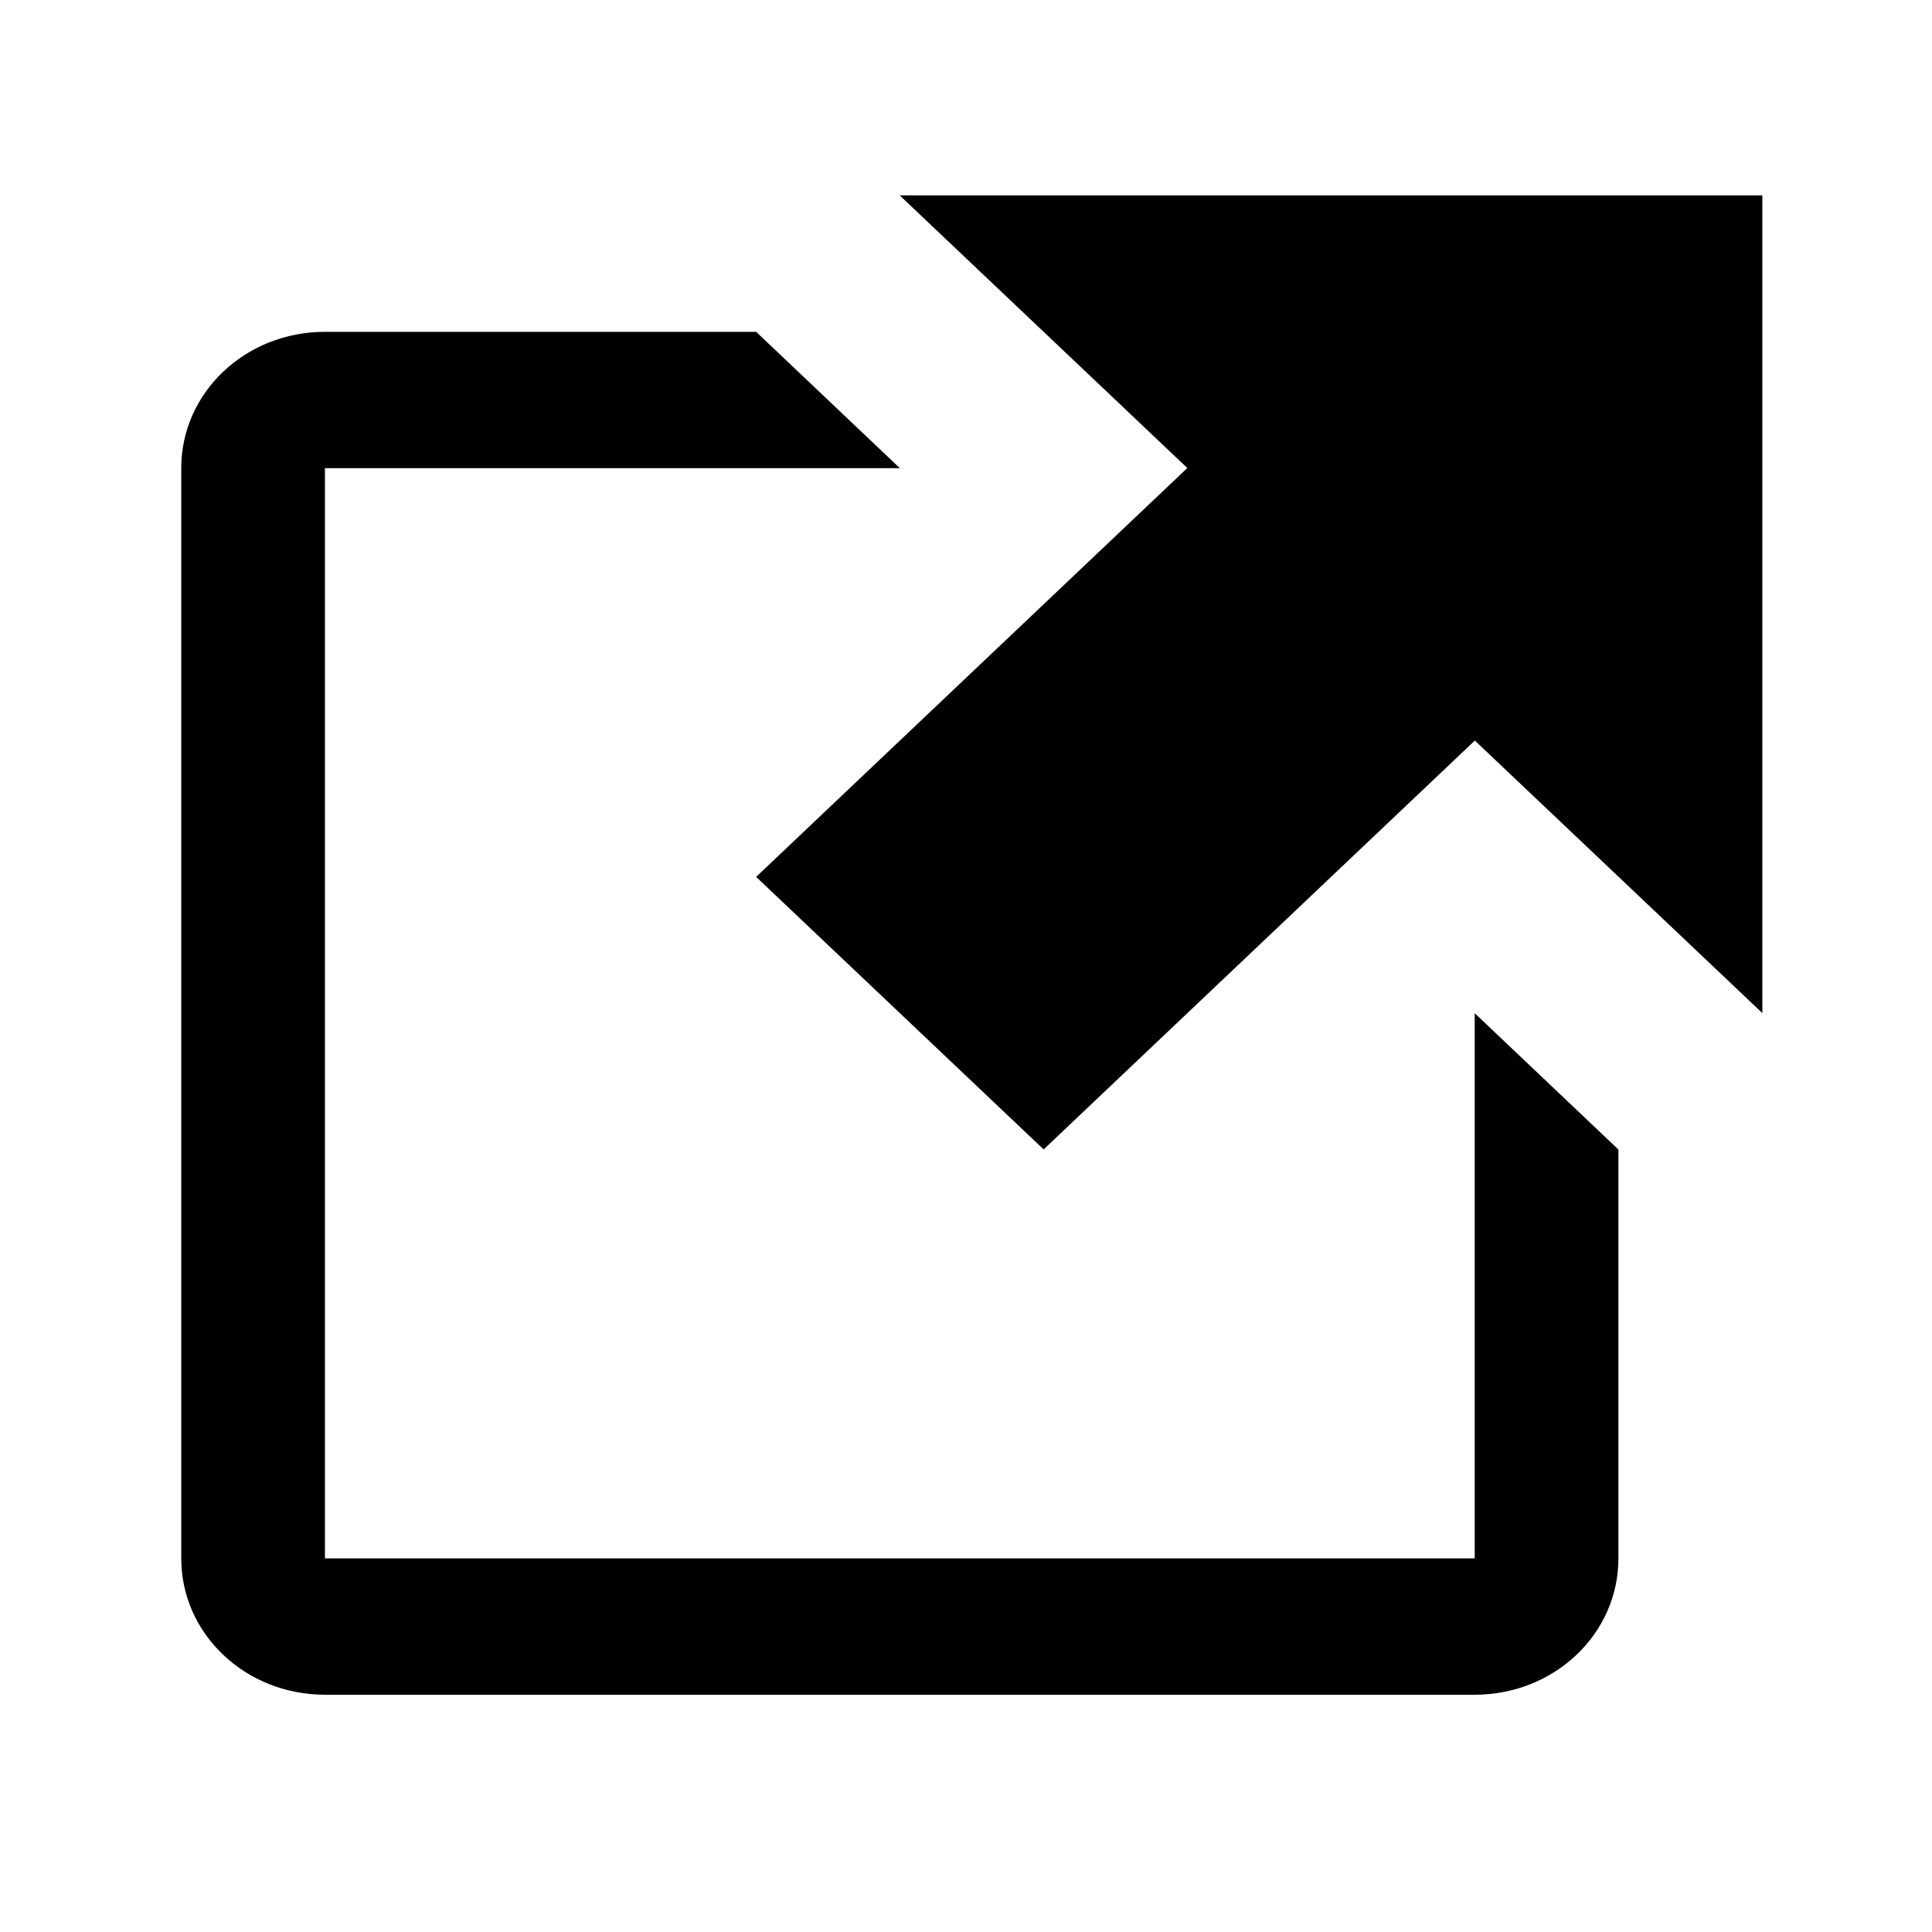
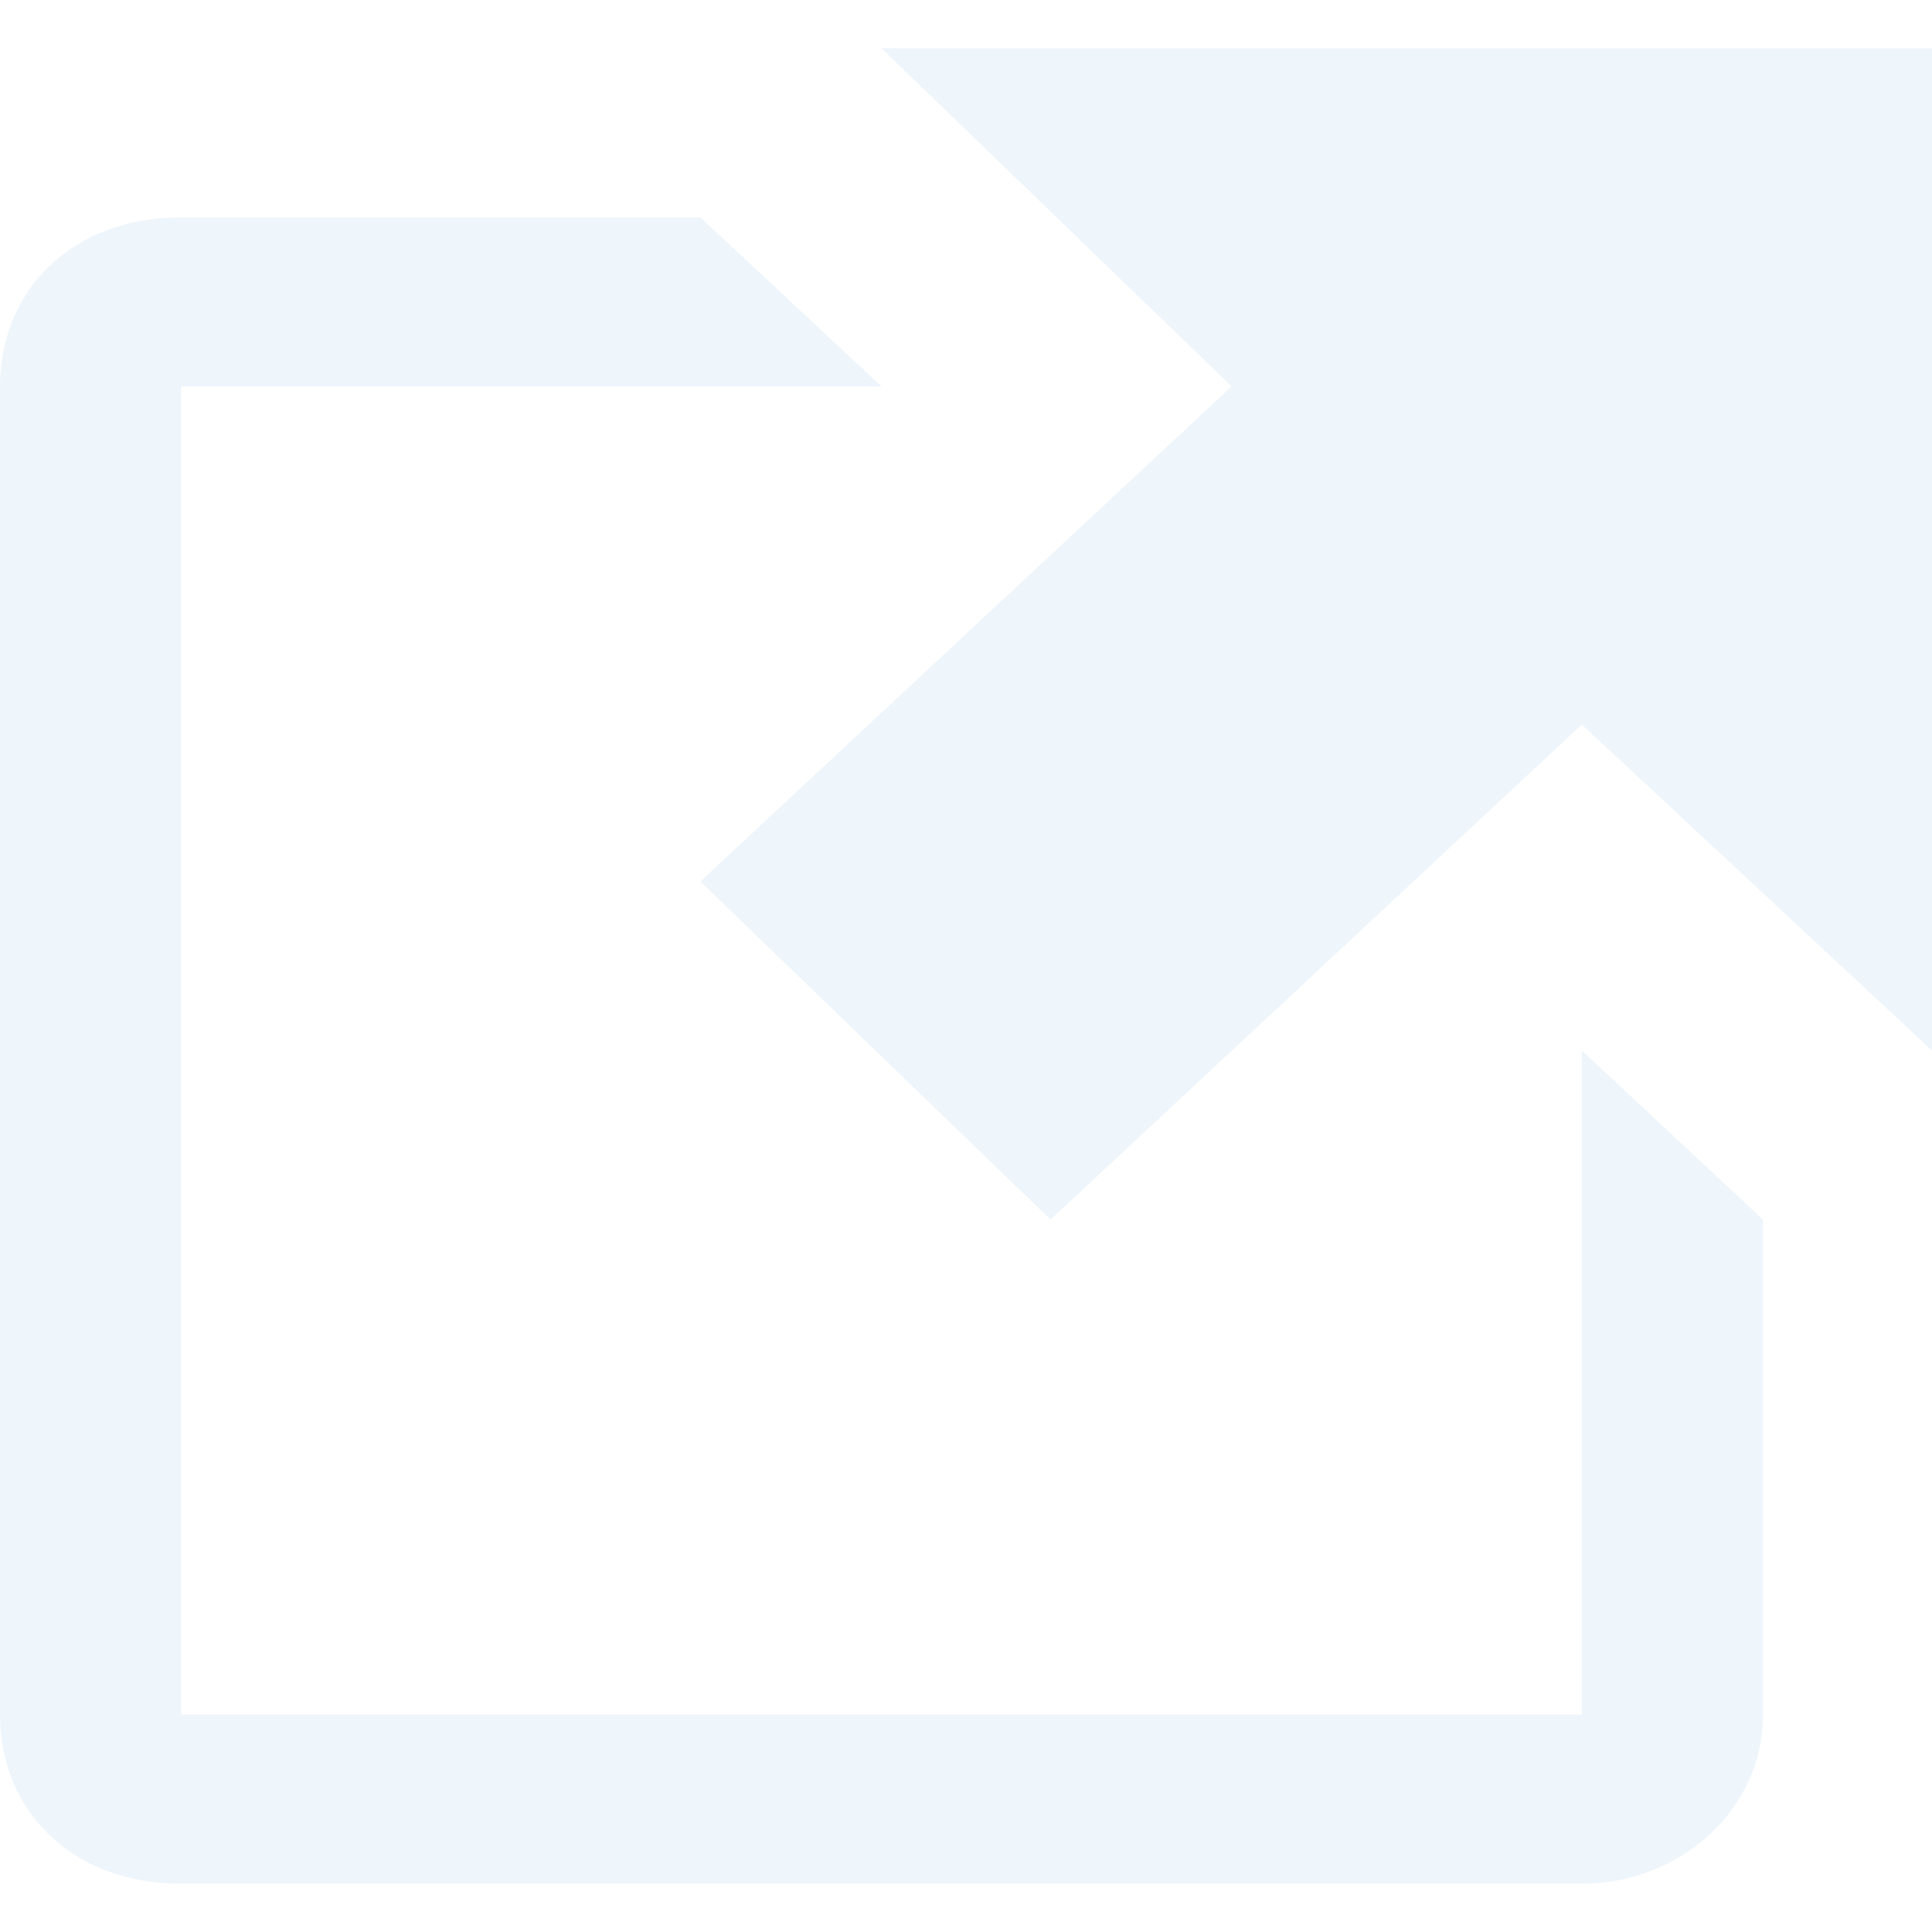
- <svg xmlns="http://www.w3.org/2000/svg" height="16" width="16" version="1.1">
-   <path d="m7.452 1.619 2.381 2.257-3.571 3.386 2.381 2.257 3.571-3.386 2.381 2.257v-6.772h-7.142zm-4.761 1.129c-0.659 0-1.19 0.503-1.19 1.129v9.029c0 0.625 0.531 1.129 1.19 1.129h9.522c0.659 0 1.19-0.503 1.19-1.129v-3.386l-1.19-1.129v4.515h-9.522v-9.029h4.761l-1.19-1.129h-3.571z" />
+ <svg xmlns="http://www.w3.org/2000/svg" version="1.1" id="Layer_1" x="0px" y="0px" viewBox="0 0 16 16" enable-background="new 0 0 16 16" xml:space="preserve">
+   <path fill="#EEF5FB" d="M7.3,0.4l2.9,2.8L5.8,7.3l2.9,2.8l4.4-4.1L16,8.7V0.4L7.3,0.4L7.3,0.4z M1.5,1.8C0.6,1.8,0,2.4,0,3.2v11  c0,0.8,0.6,1.4,1.5,1.4h11.6c0.8,0,1.5-0.6,1.5-1.4v-4.1l-1.5-1.4v5.5H1.5v-11h5.8L5.8,1.8L1.5,1.8L1.5,1.8z" />
</svg>
